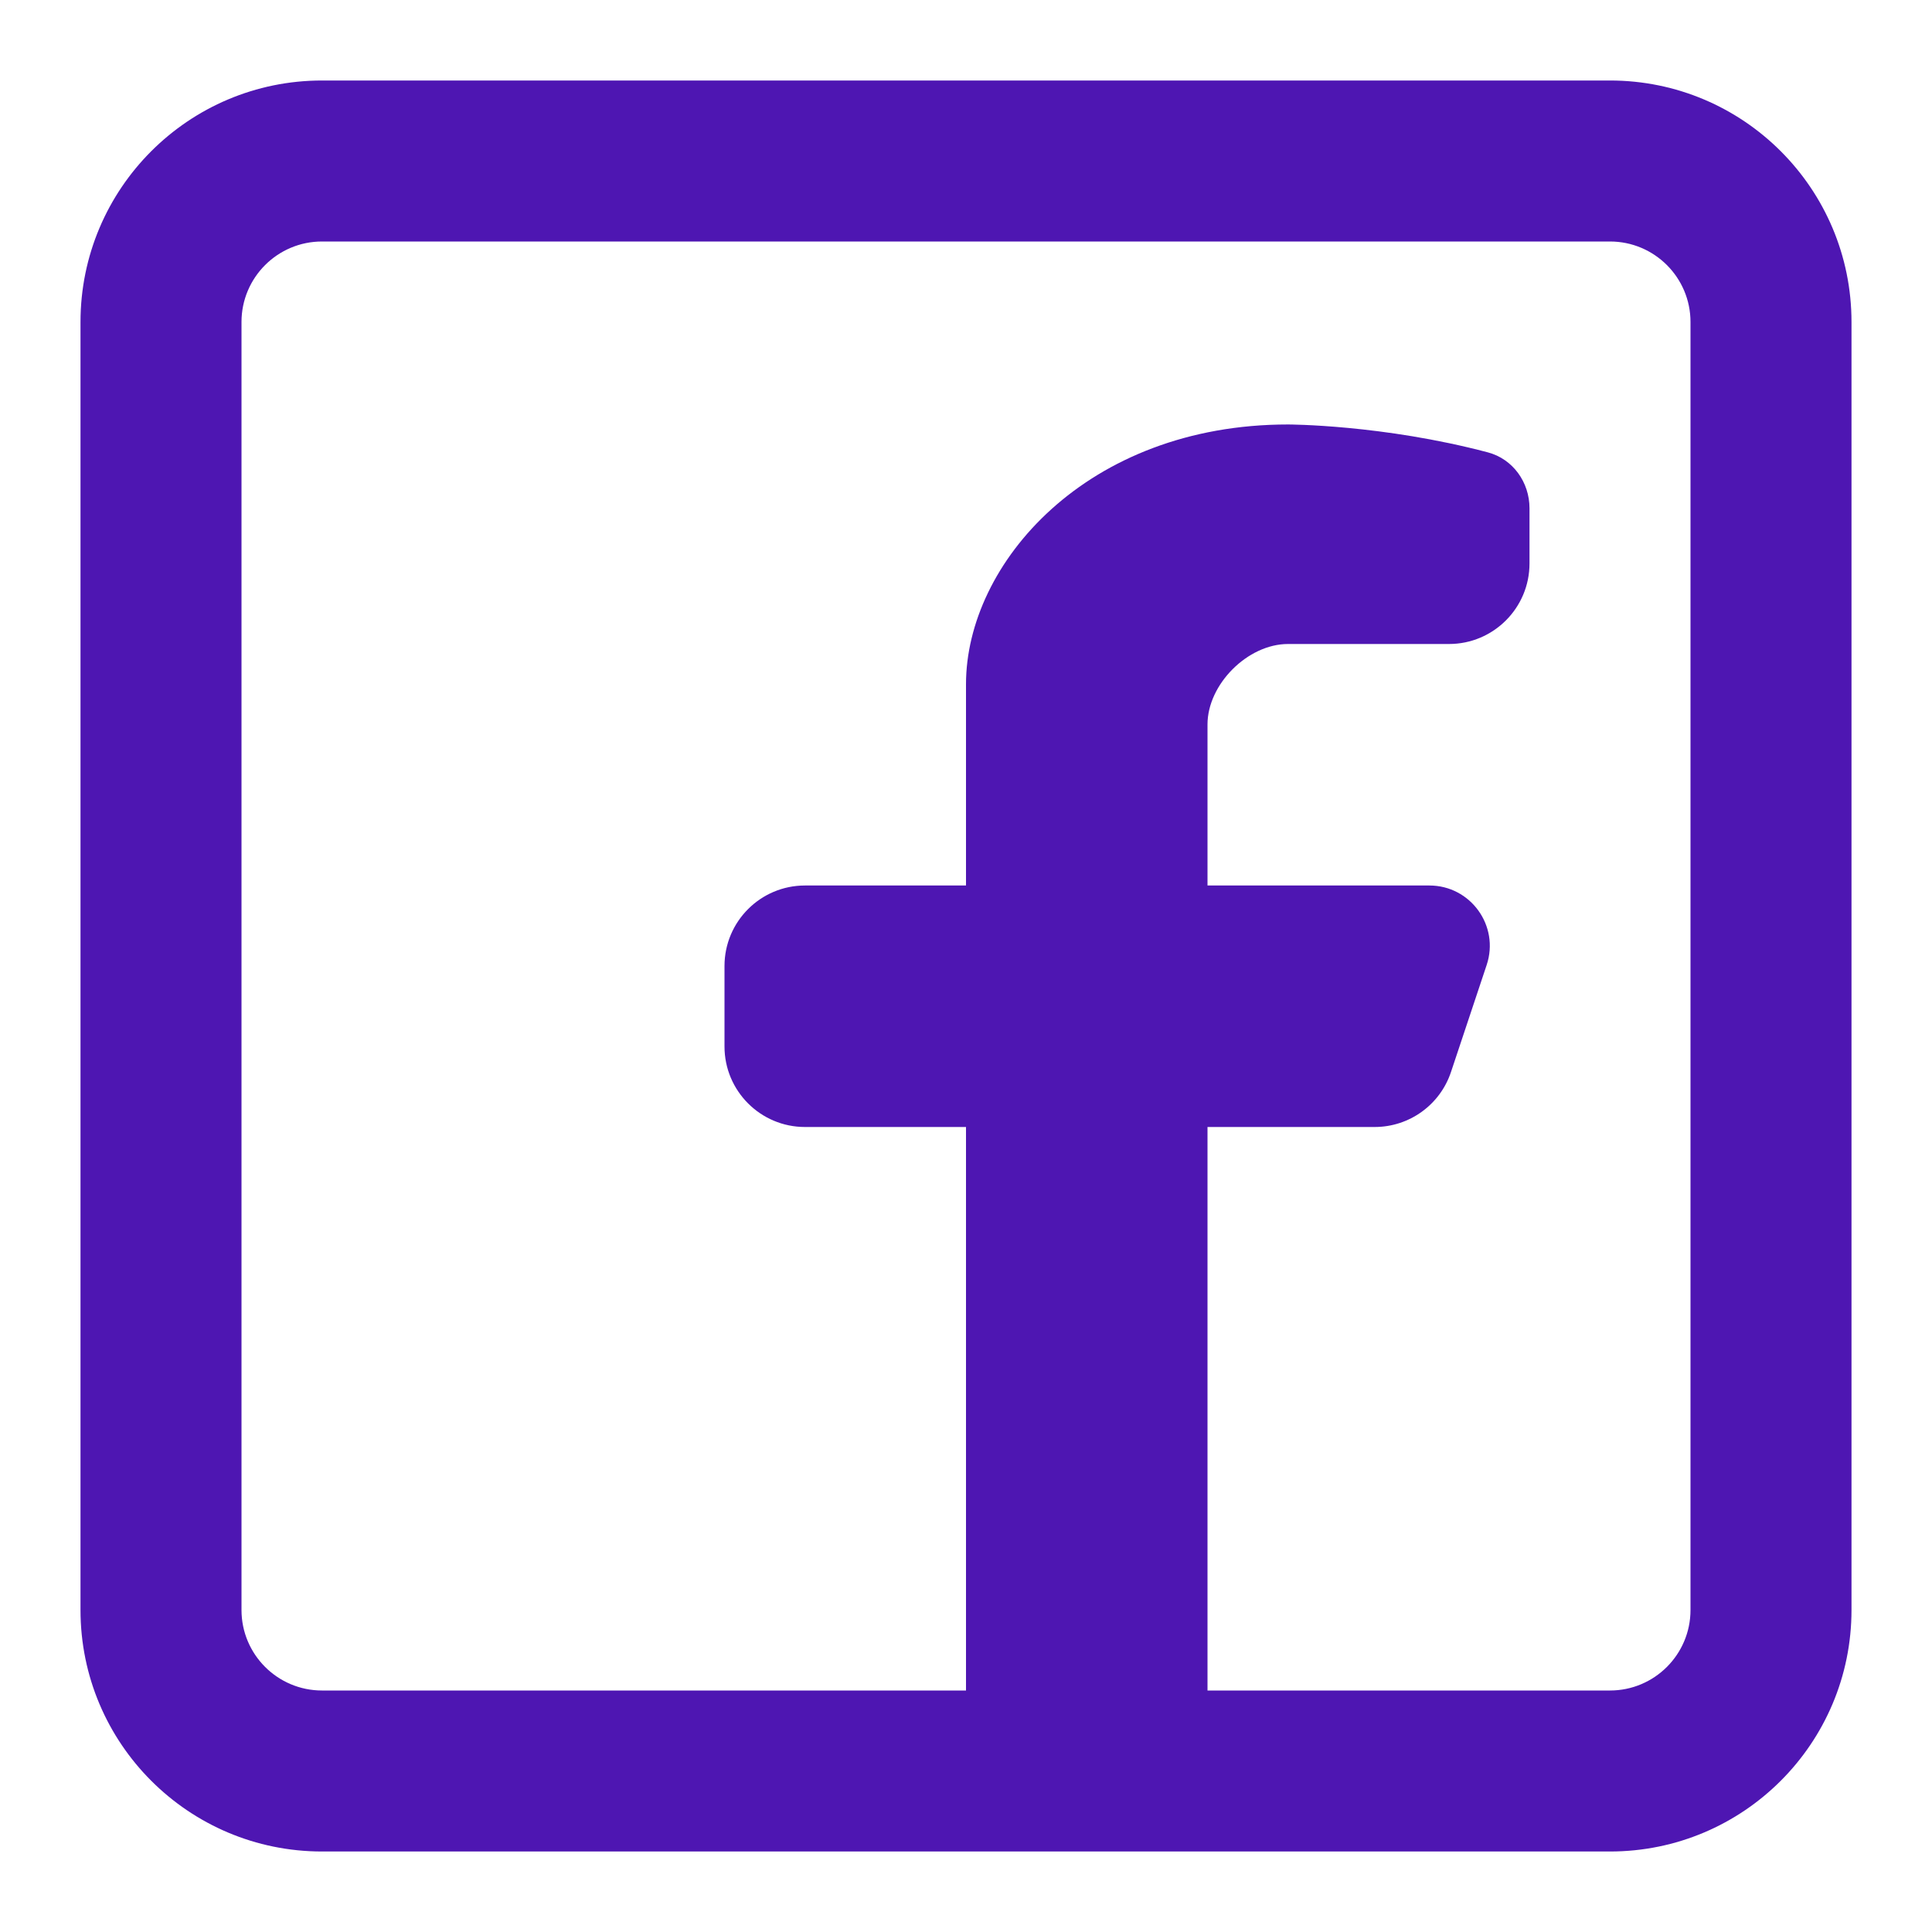
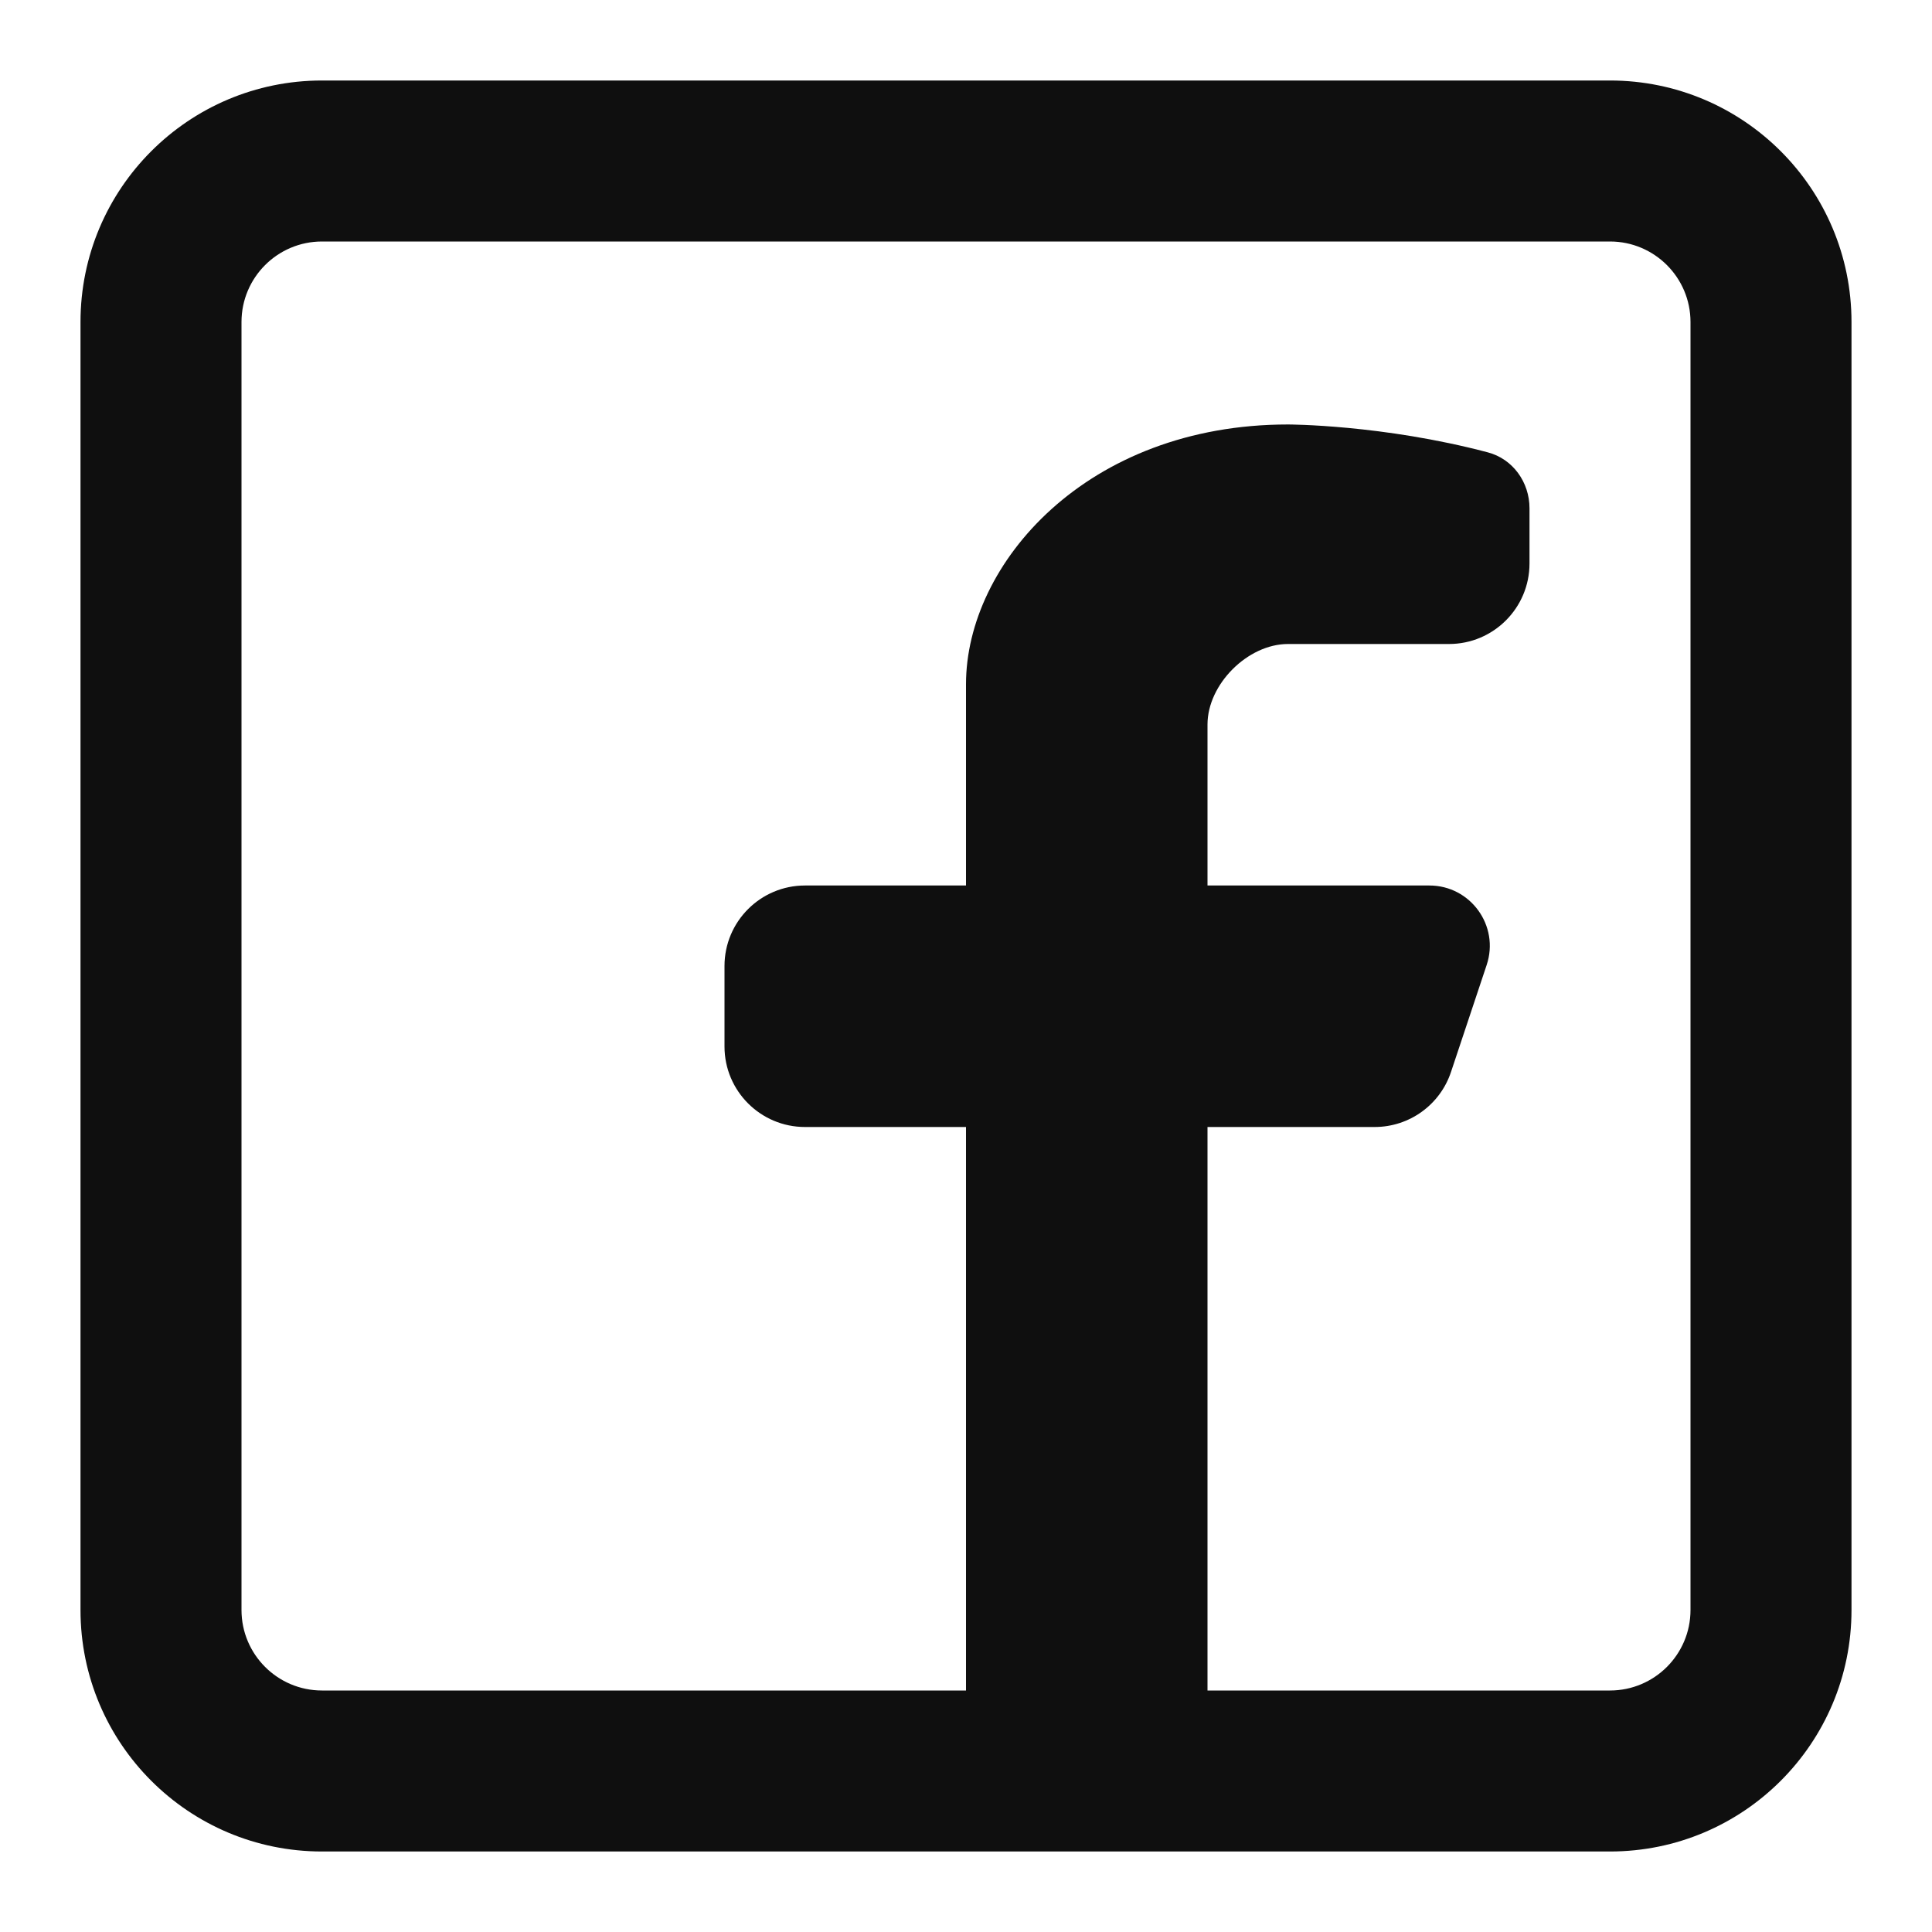
<svg xmlns="http://www.w3.org/2000/svg" width="800px" height="800px" viewBox="0 0 24 24" fill="none">
-   <path fill-rule="evenodd" clip-rule="evenodd" d="M20 1C21.657 1 23 2.343 23 4V20C23 21.657 21.657 23 20 23H4C2.343 23 1 21.657 1 20V4C1 2.343 2.343 1 4 1H20ZM20 3C20.552 3 21 3.448 21 4V20C21 20.552 20.552 21 20 21H15V14H17.076C17.507 14 17.889 13.725 18.025 13.316L18.468 11.987C18.63 11.501 18.268 11 17.756 11H15V9C15 8.5 15.5 8 16 8H18C18.552 8 19 7.552 19 7V6.314C19 5.991 18.794 5.701 18.481 5.619C17.171 5.273 16 5.273 16 5.273C13.5 5.273 12 7 12 8.5V11H10C9.448 11 9 11.448 9 12V13C9 13.552 9.448 14 10 14H12V21H4C3.448 21 3 20.552 3 20V4C3 3.448 3.448 3 4 3H20Z" fill="#4E16B2" />
+   <path fill-rule="evenodd" clip-rule="evenodd" d="M20 1C21.657 1 23 2.343 23 4V20C23 21.657 21.657 23 20 23H4C2.343 23 1 21.657 1 20V4C1 2.343 2.343 1 4 1H20ZM20 3C20.552 3 21 3.448 21 4V20C21 20.552 20.552 21 20 21H15V14H17.076C17.507 14 17.889 13.725 18.025 13.316L18.468 11.987C18.63 11.501 18.268 11 17.756 11H15V9C15 8.5 15.5 8 16 8H18C18.552 8 19 7.552 19 7V6.314C19 5.991 18.794 5.701 18.481 5.619C17.171 5.273 16 5.273 16 5.273C13.5 5.273 12 7 12 8.5V11H10C9.448 11 9 11.448 9 12V13C9 13.552 9.448 14 10 14H12V21H4C3.448 21 3 20.552 3 20V4C3 3.448 3.448 3 4 3H20Z" fill="#0F0F0F" />
</svg>
